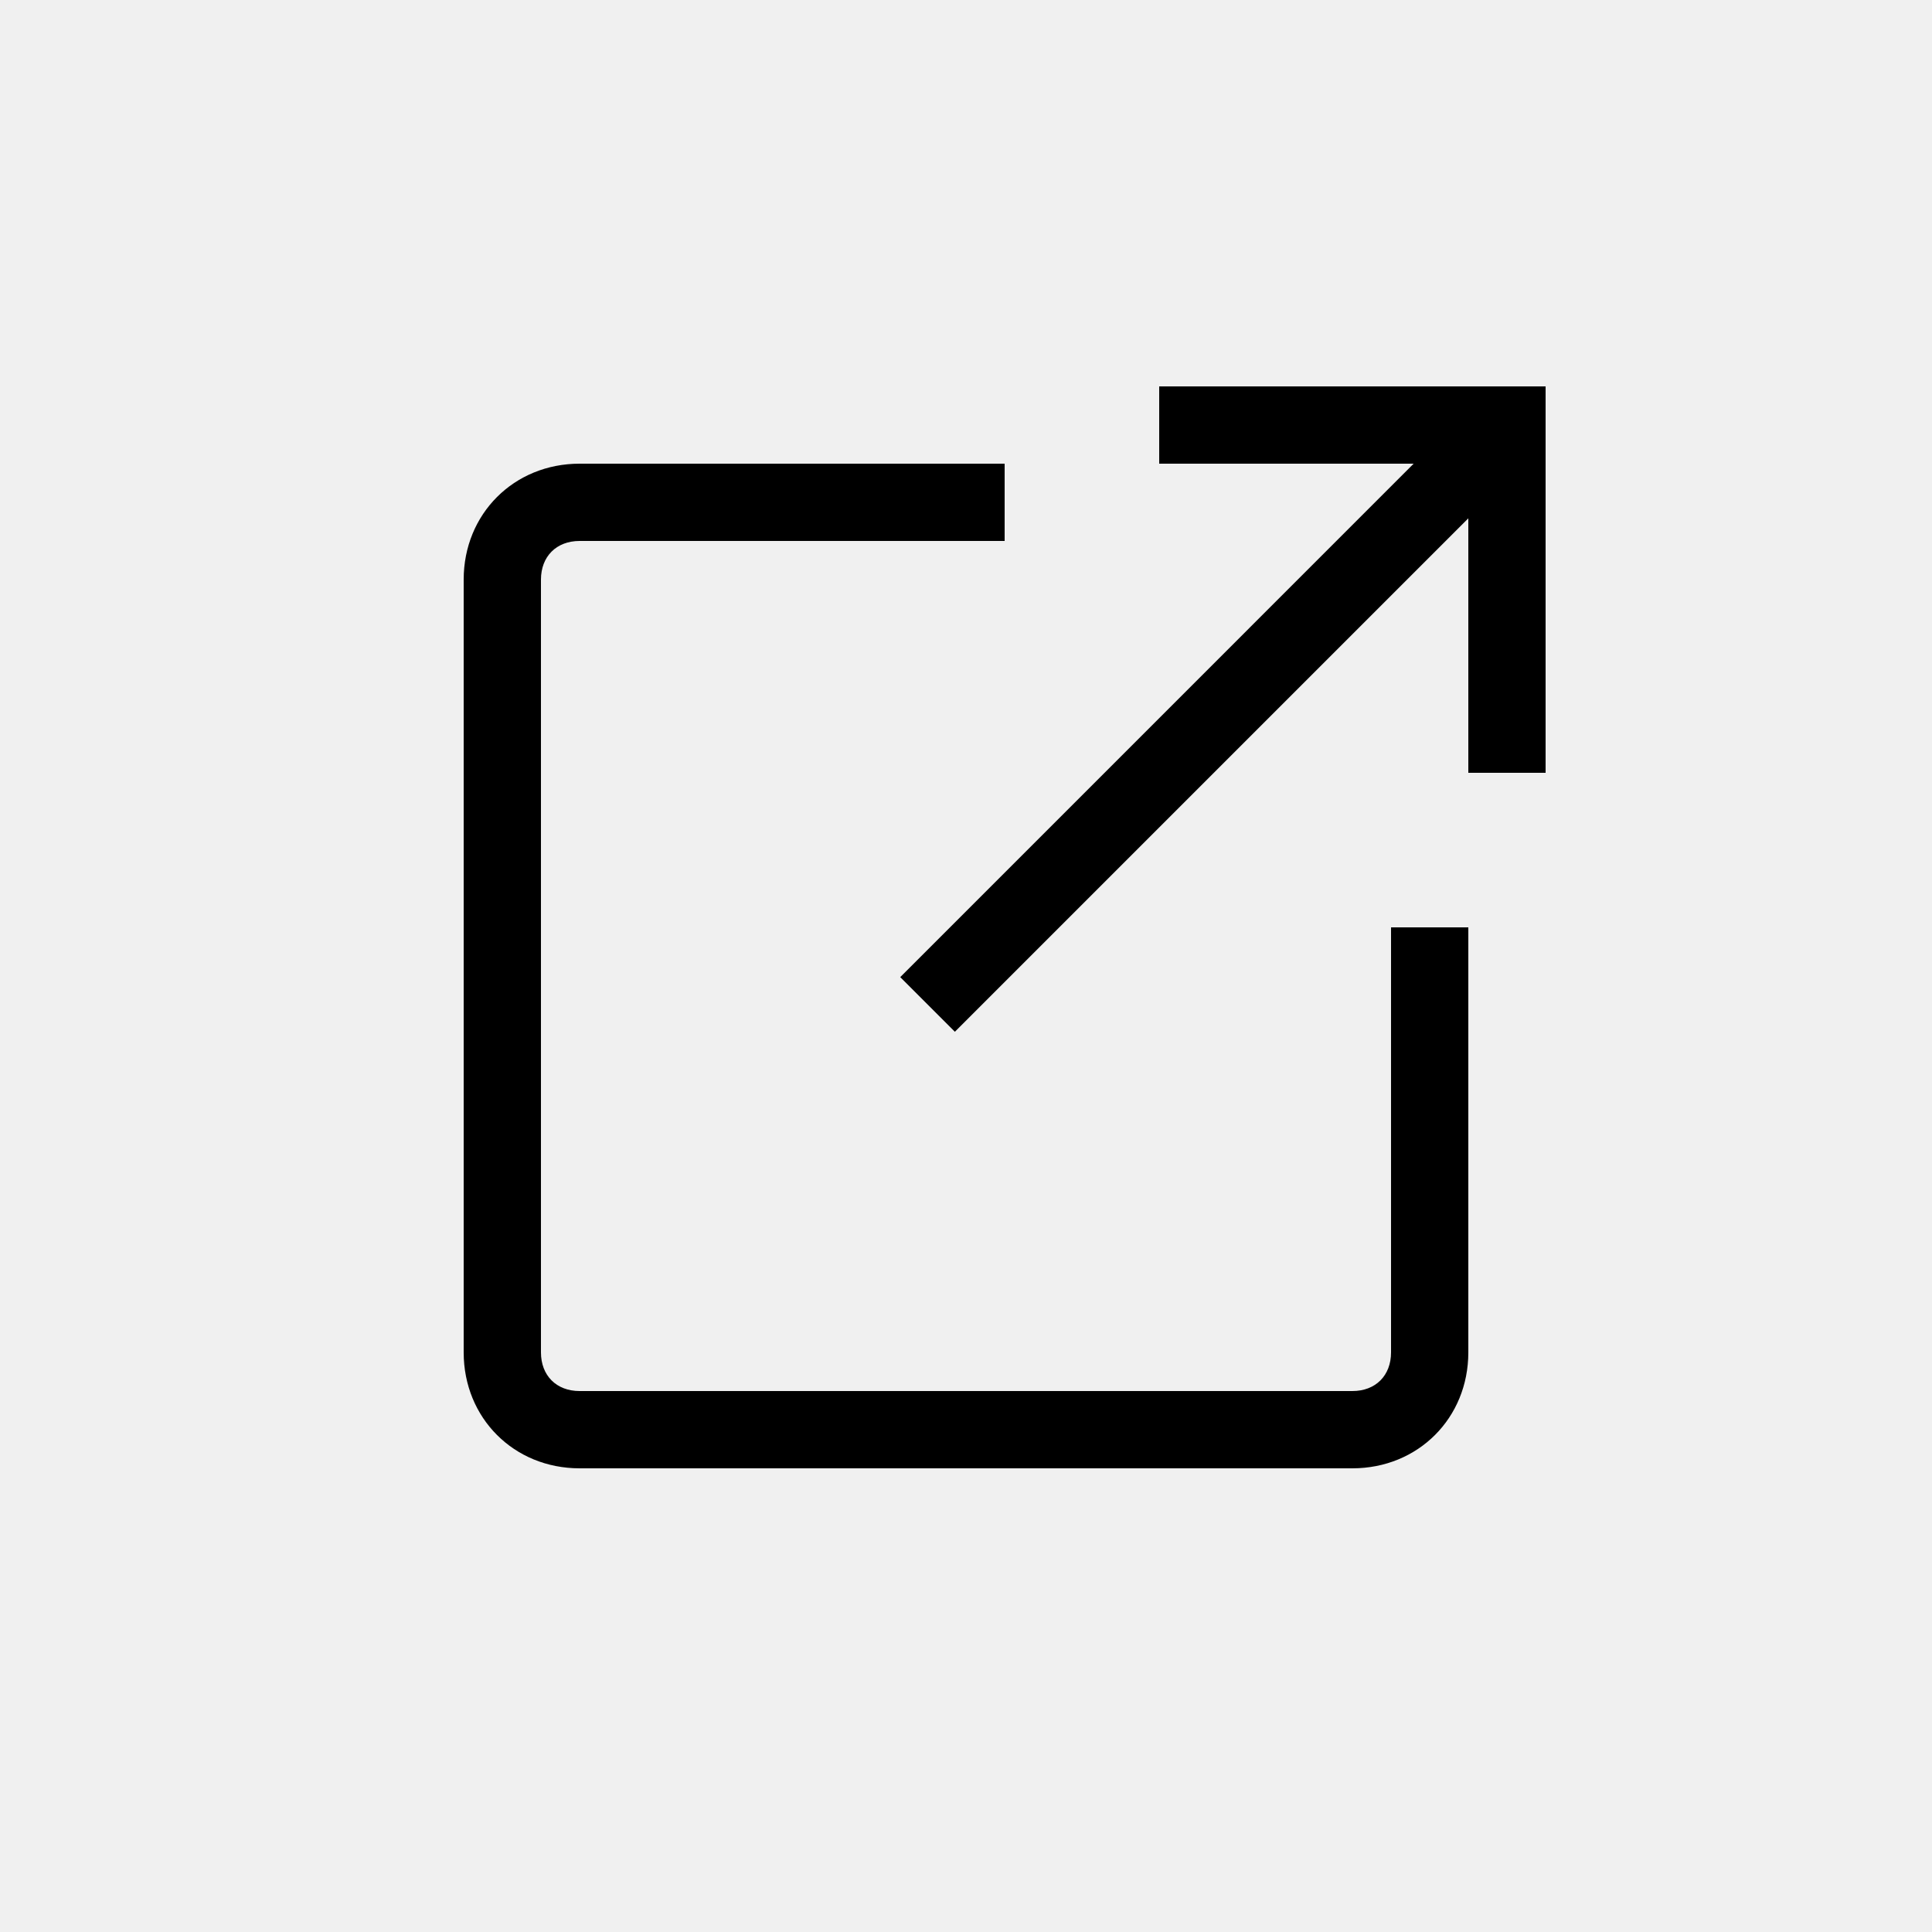
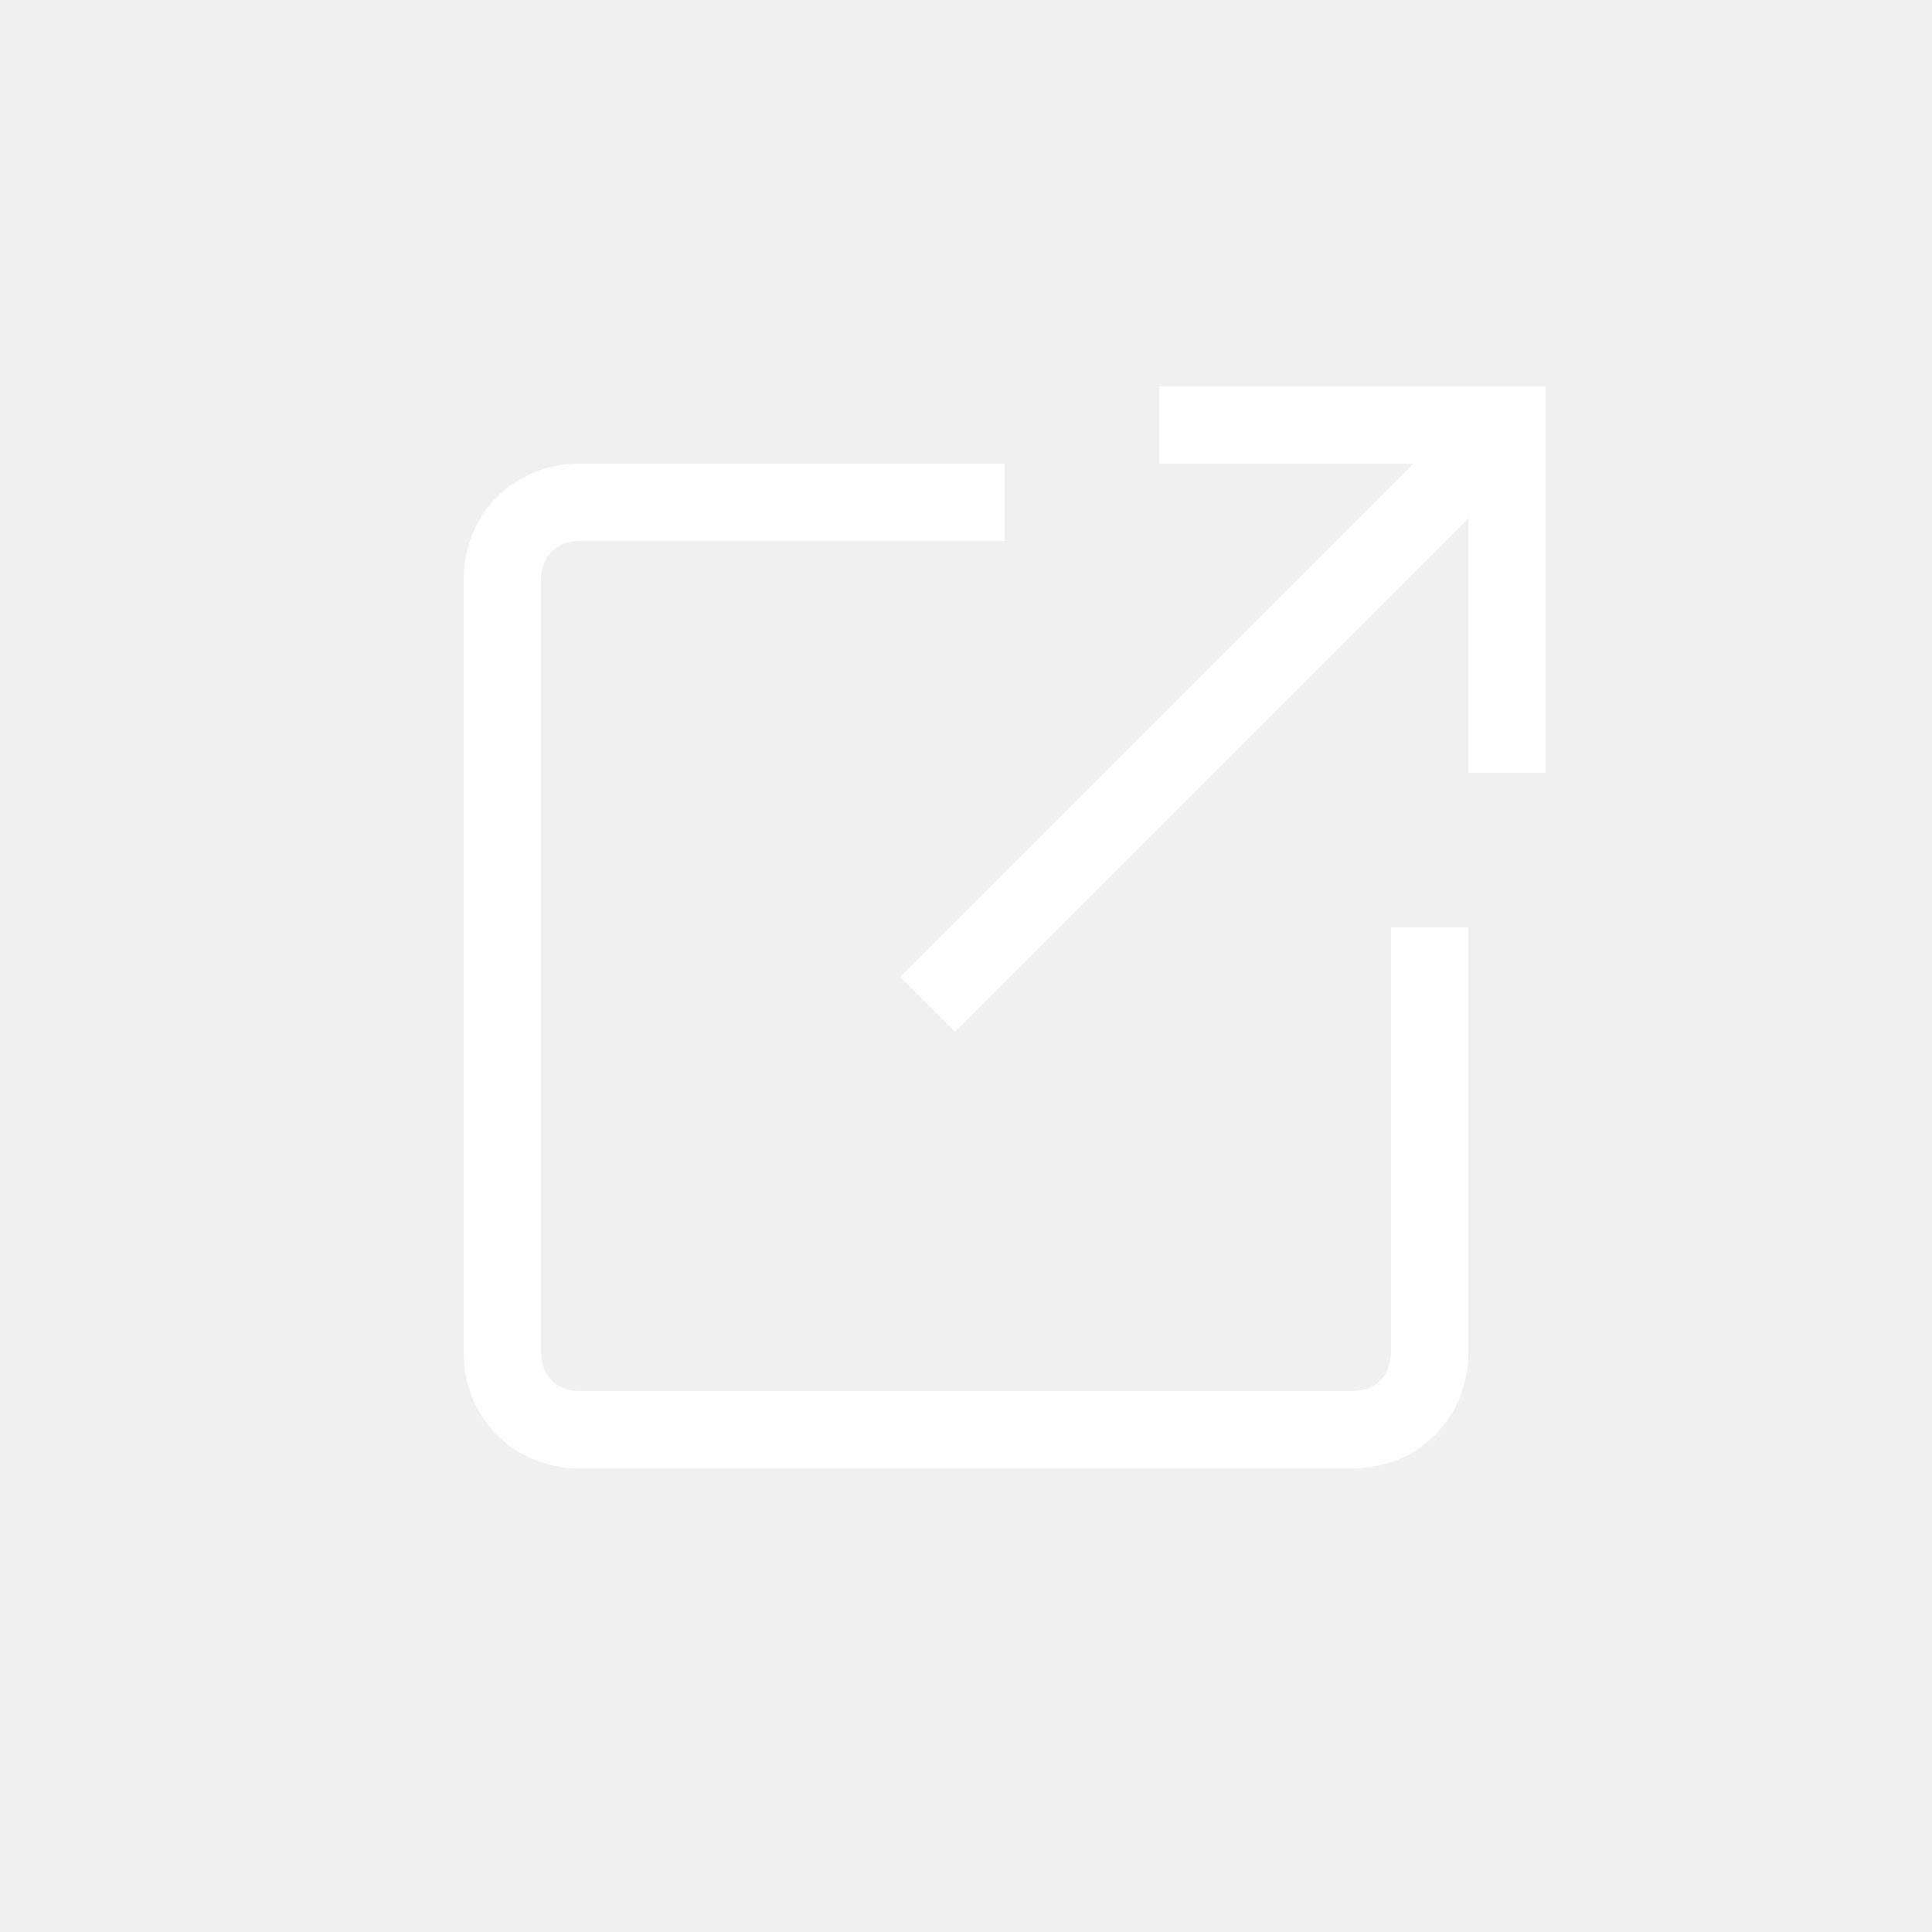
- <svg xmlns="http://www.w3.org/2000/svg" fill="#000000" width="800px" height="800px" viewBox="0 0 50 50">
+ <svg xmlns="http://www.w3.org/2000/svg" fill="#ffffff" width="800px" height="800px" viewBox="0 0 50 50">
  <path d="M38.288 10.297l1.414 1.415-14.99 14.99-1.414-1.414z" />
  <path d="M40 20h-2v-8h-8v-2h10z" />
  <path d="M35 38H15c-1.7 0-3-1.3-3-3V15c0-1.7 1.3-3 3-3h11v2H15c-.6 0-1 .4-1 1v20c0 .6.4 1 1 1h20c.6 0 1-.4 1-1V24h2v11c0 1.7-1.3 3-3 3z" />
</svg>
